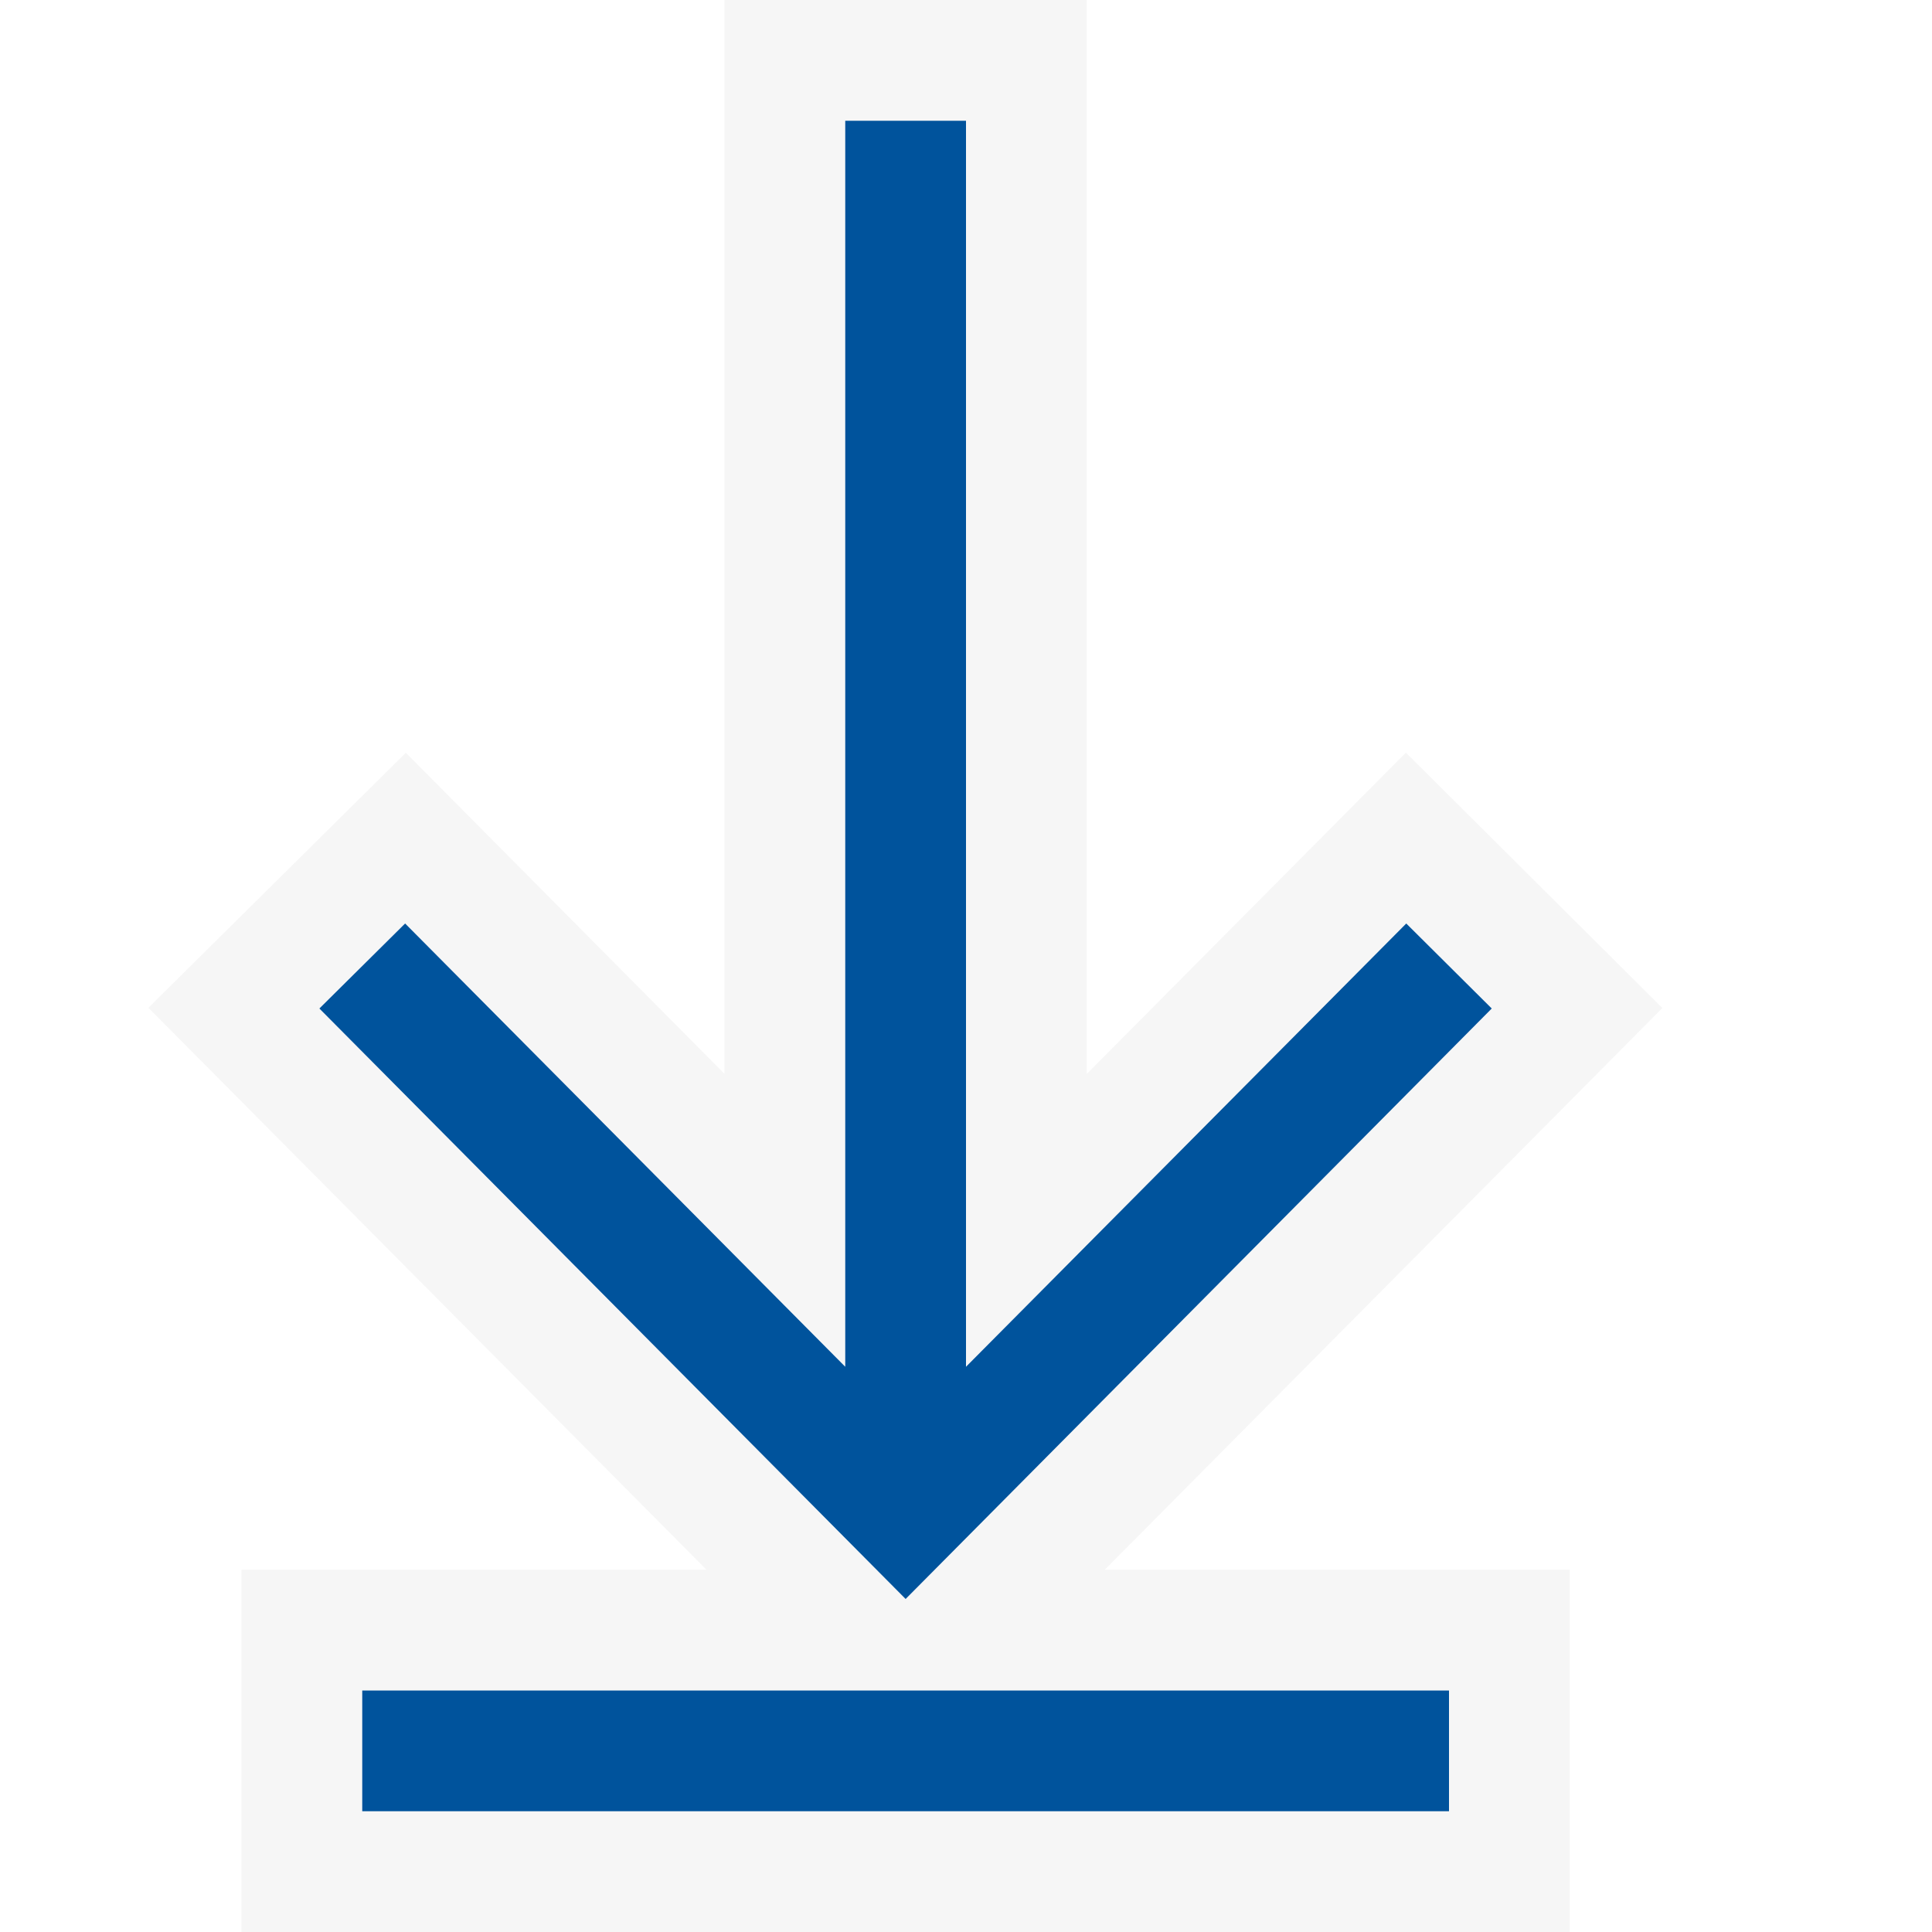
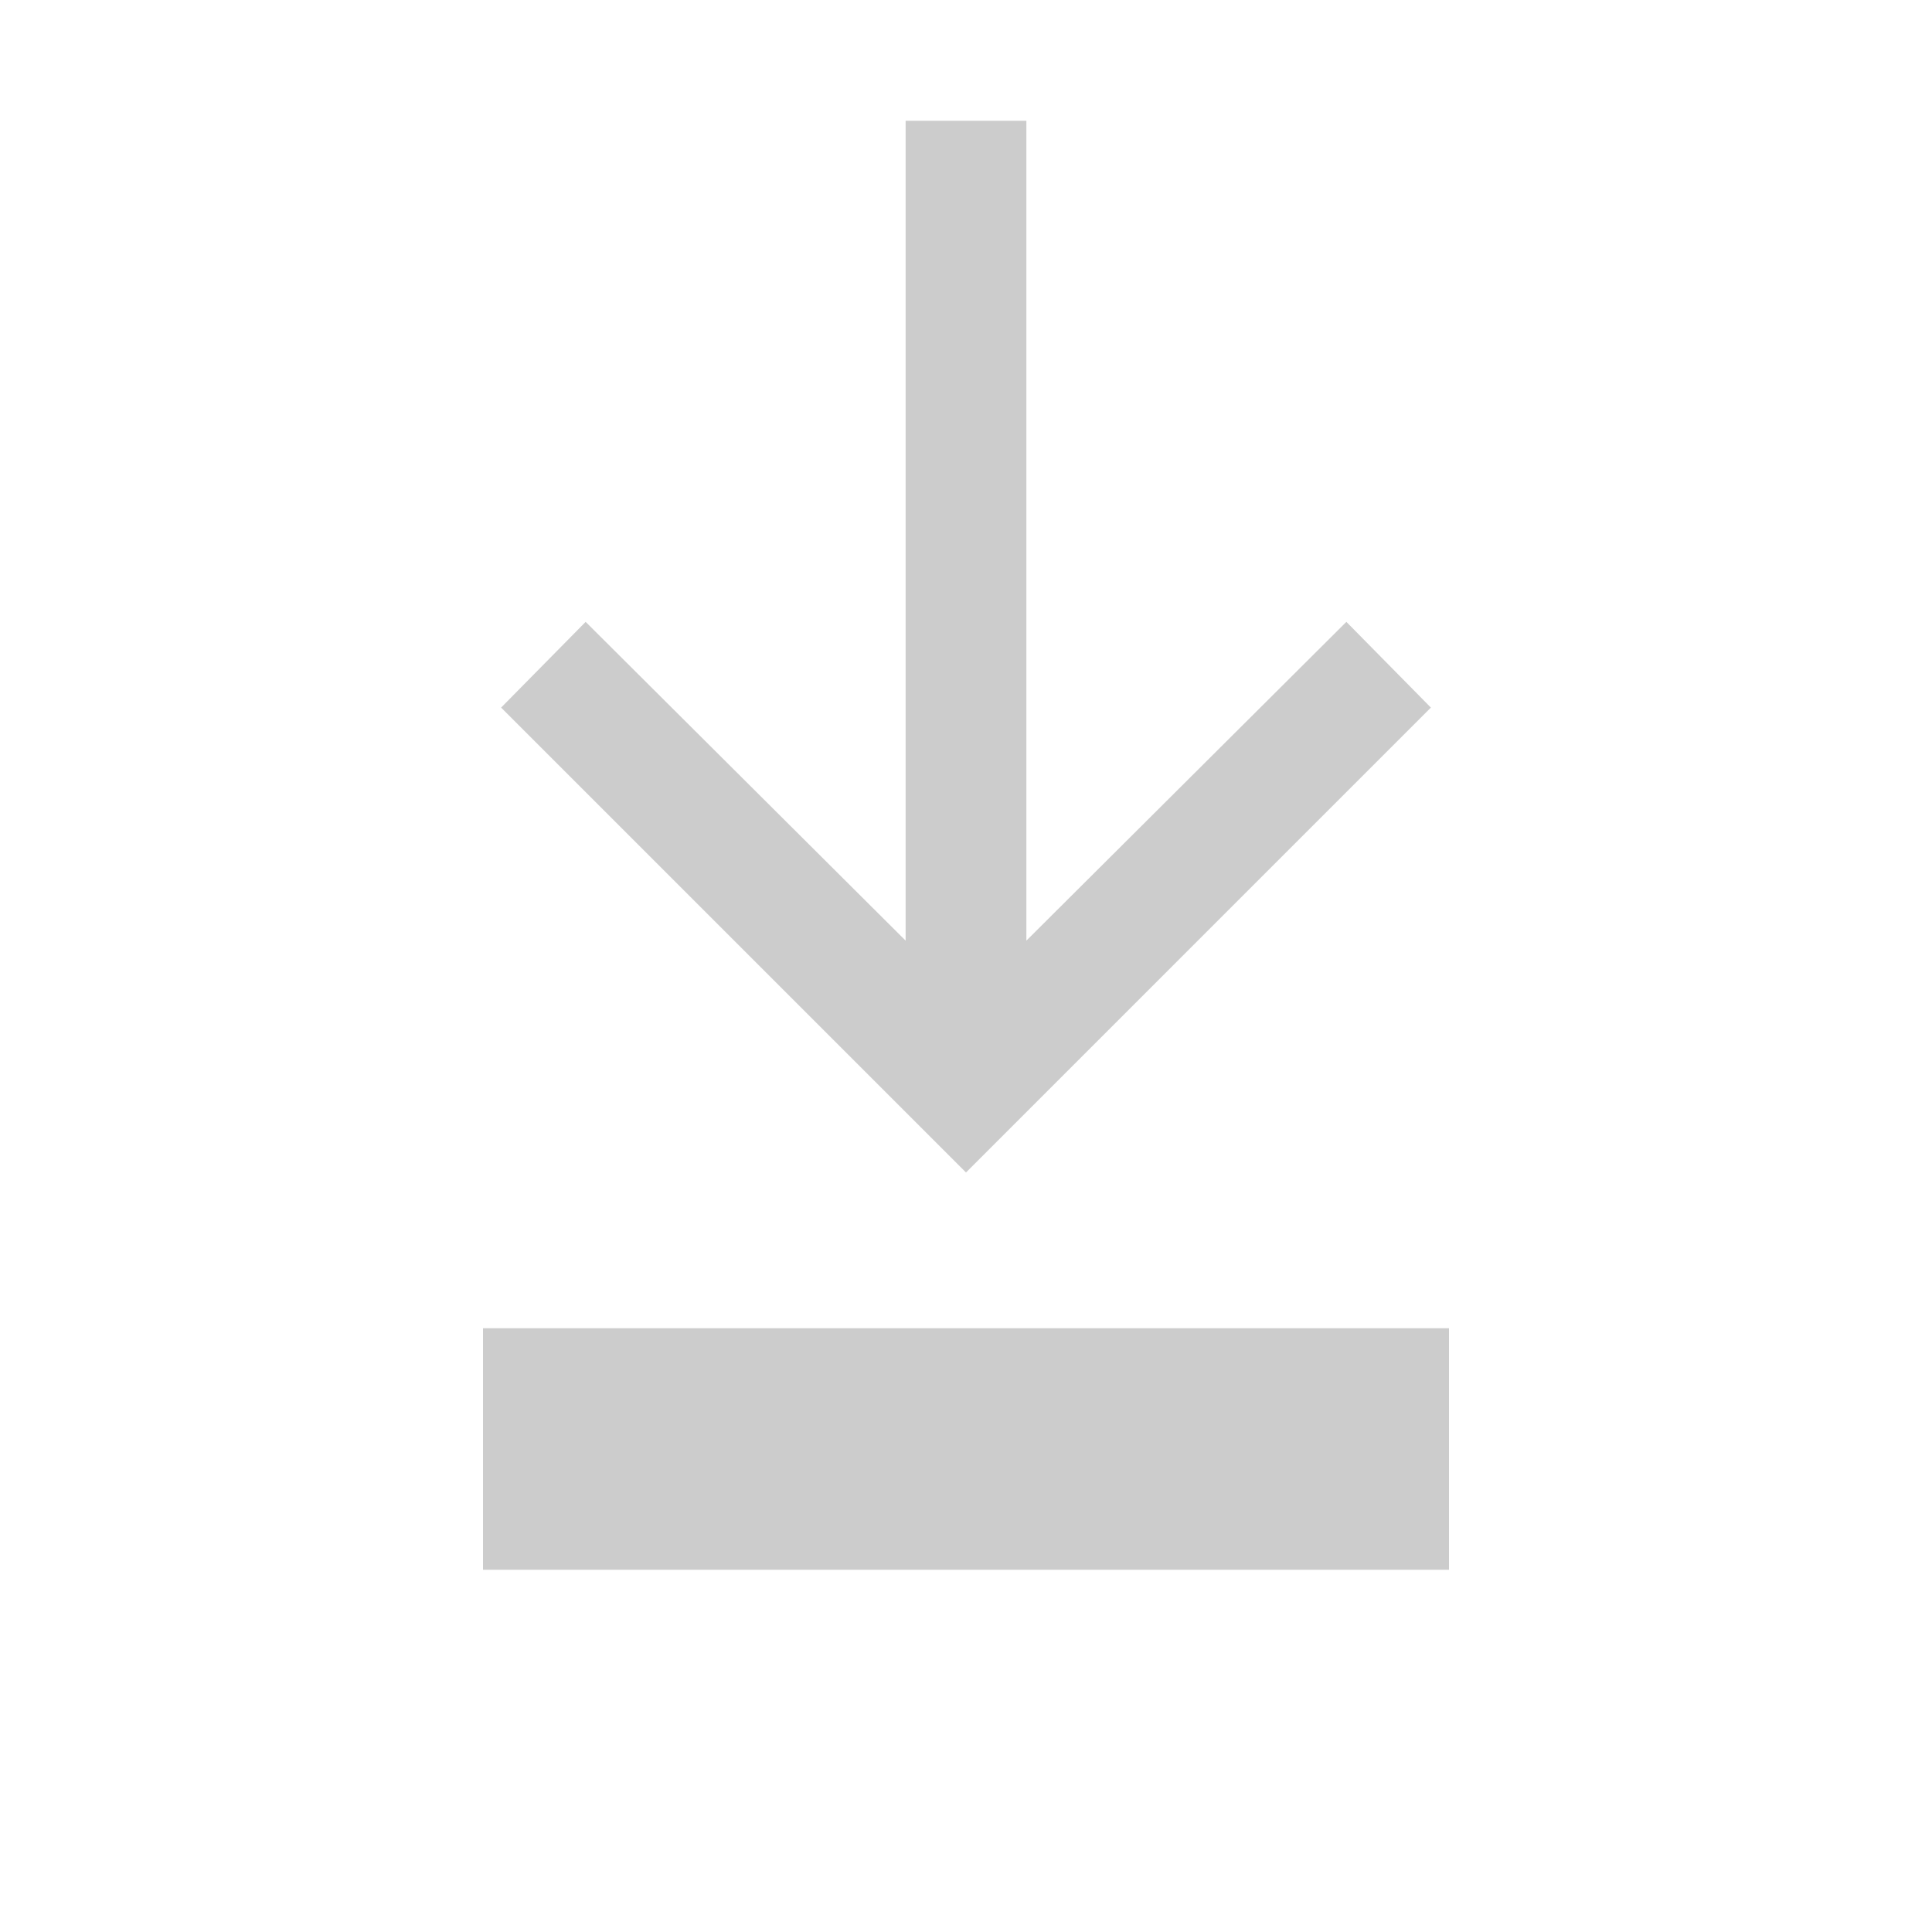
- <svg xmlns="http://www.w3.org/2000/svg" viewBox="0 0 16 16" enable-background="new 0 0 16 16">
-   <style type="text/css">.icon-canvas-transparent{opacity:0;fill:#F6F6F6;} .icon-vs-out{fill:#F6F6F6;} .icon-vs-action-blue{fill:#00539C;}</style>
-   <path class="icon-canvas-transparent" d="M16 16h-16v-16h16v16z" id="canvas" />
-   <path class="icon-vs-out" d="M2 16v-3h3.851l-4.622-4.654 2.132-2.112 2.639 2.659v-8.893h3v8.894l2.643-2.661 2.124 2.115-4.618 4.652h3.851v3h-11z" id="outline" />
-   <path class="icon-vs-action-blue" d="M3 14h9v1h-9v-1zm8.646-6.352l-3.646 3.671v-10.319h-1v10.319l-3.645-3.671-.71.704 4.855 4.89 4.854-4.89-.708-.704z" id="iconBg" />
+ <svg xmlns="http://www.w3.org/2000/svg" width="16" height="16" viewBox="0 0 16 16" fill="currentColor">
+   <path d="M8.5 1h-1v6.79l-2.65-2.64-.7.71L8 9.71l3.85-3.85-.7-.71-2.65 2.64V1zM4 11v2h8v-2H4z" fill="#CCCCCC" />
</svg>
